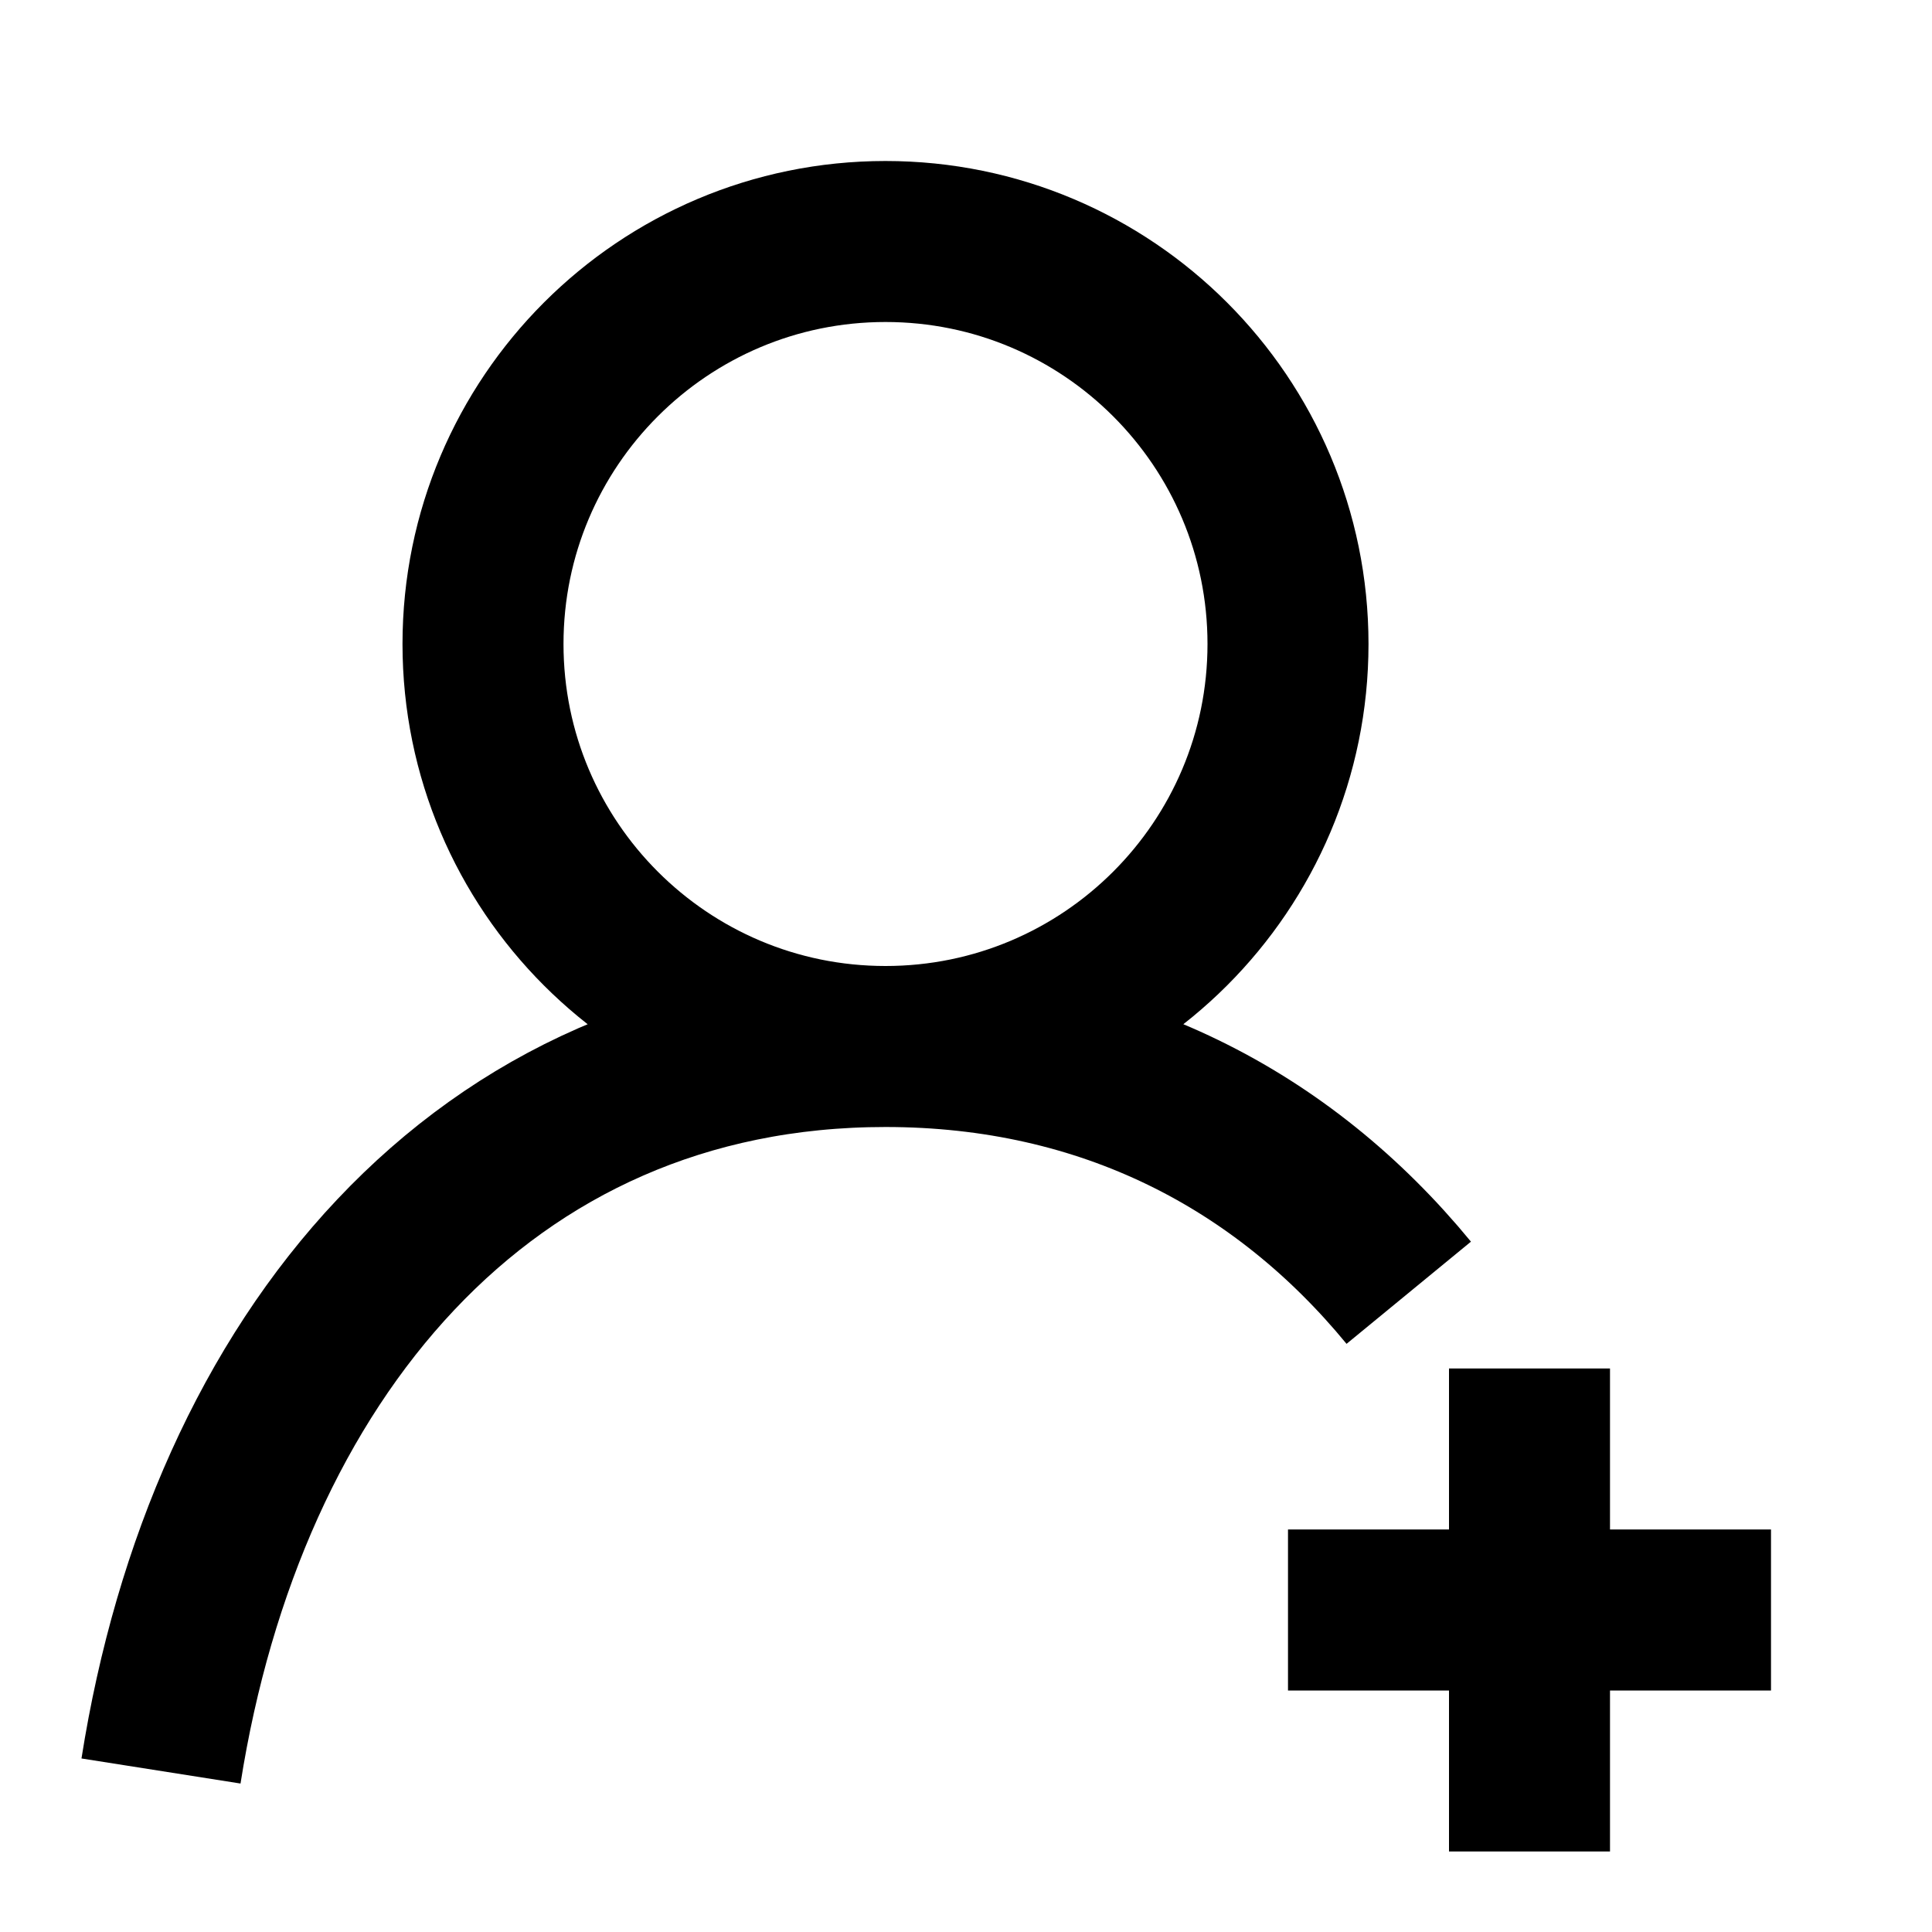
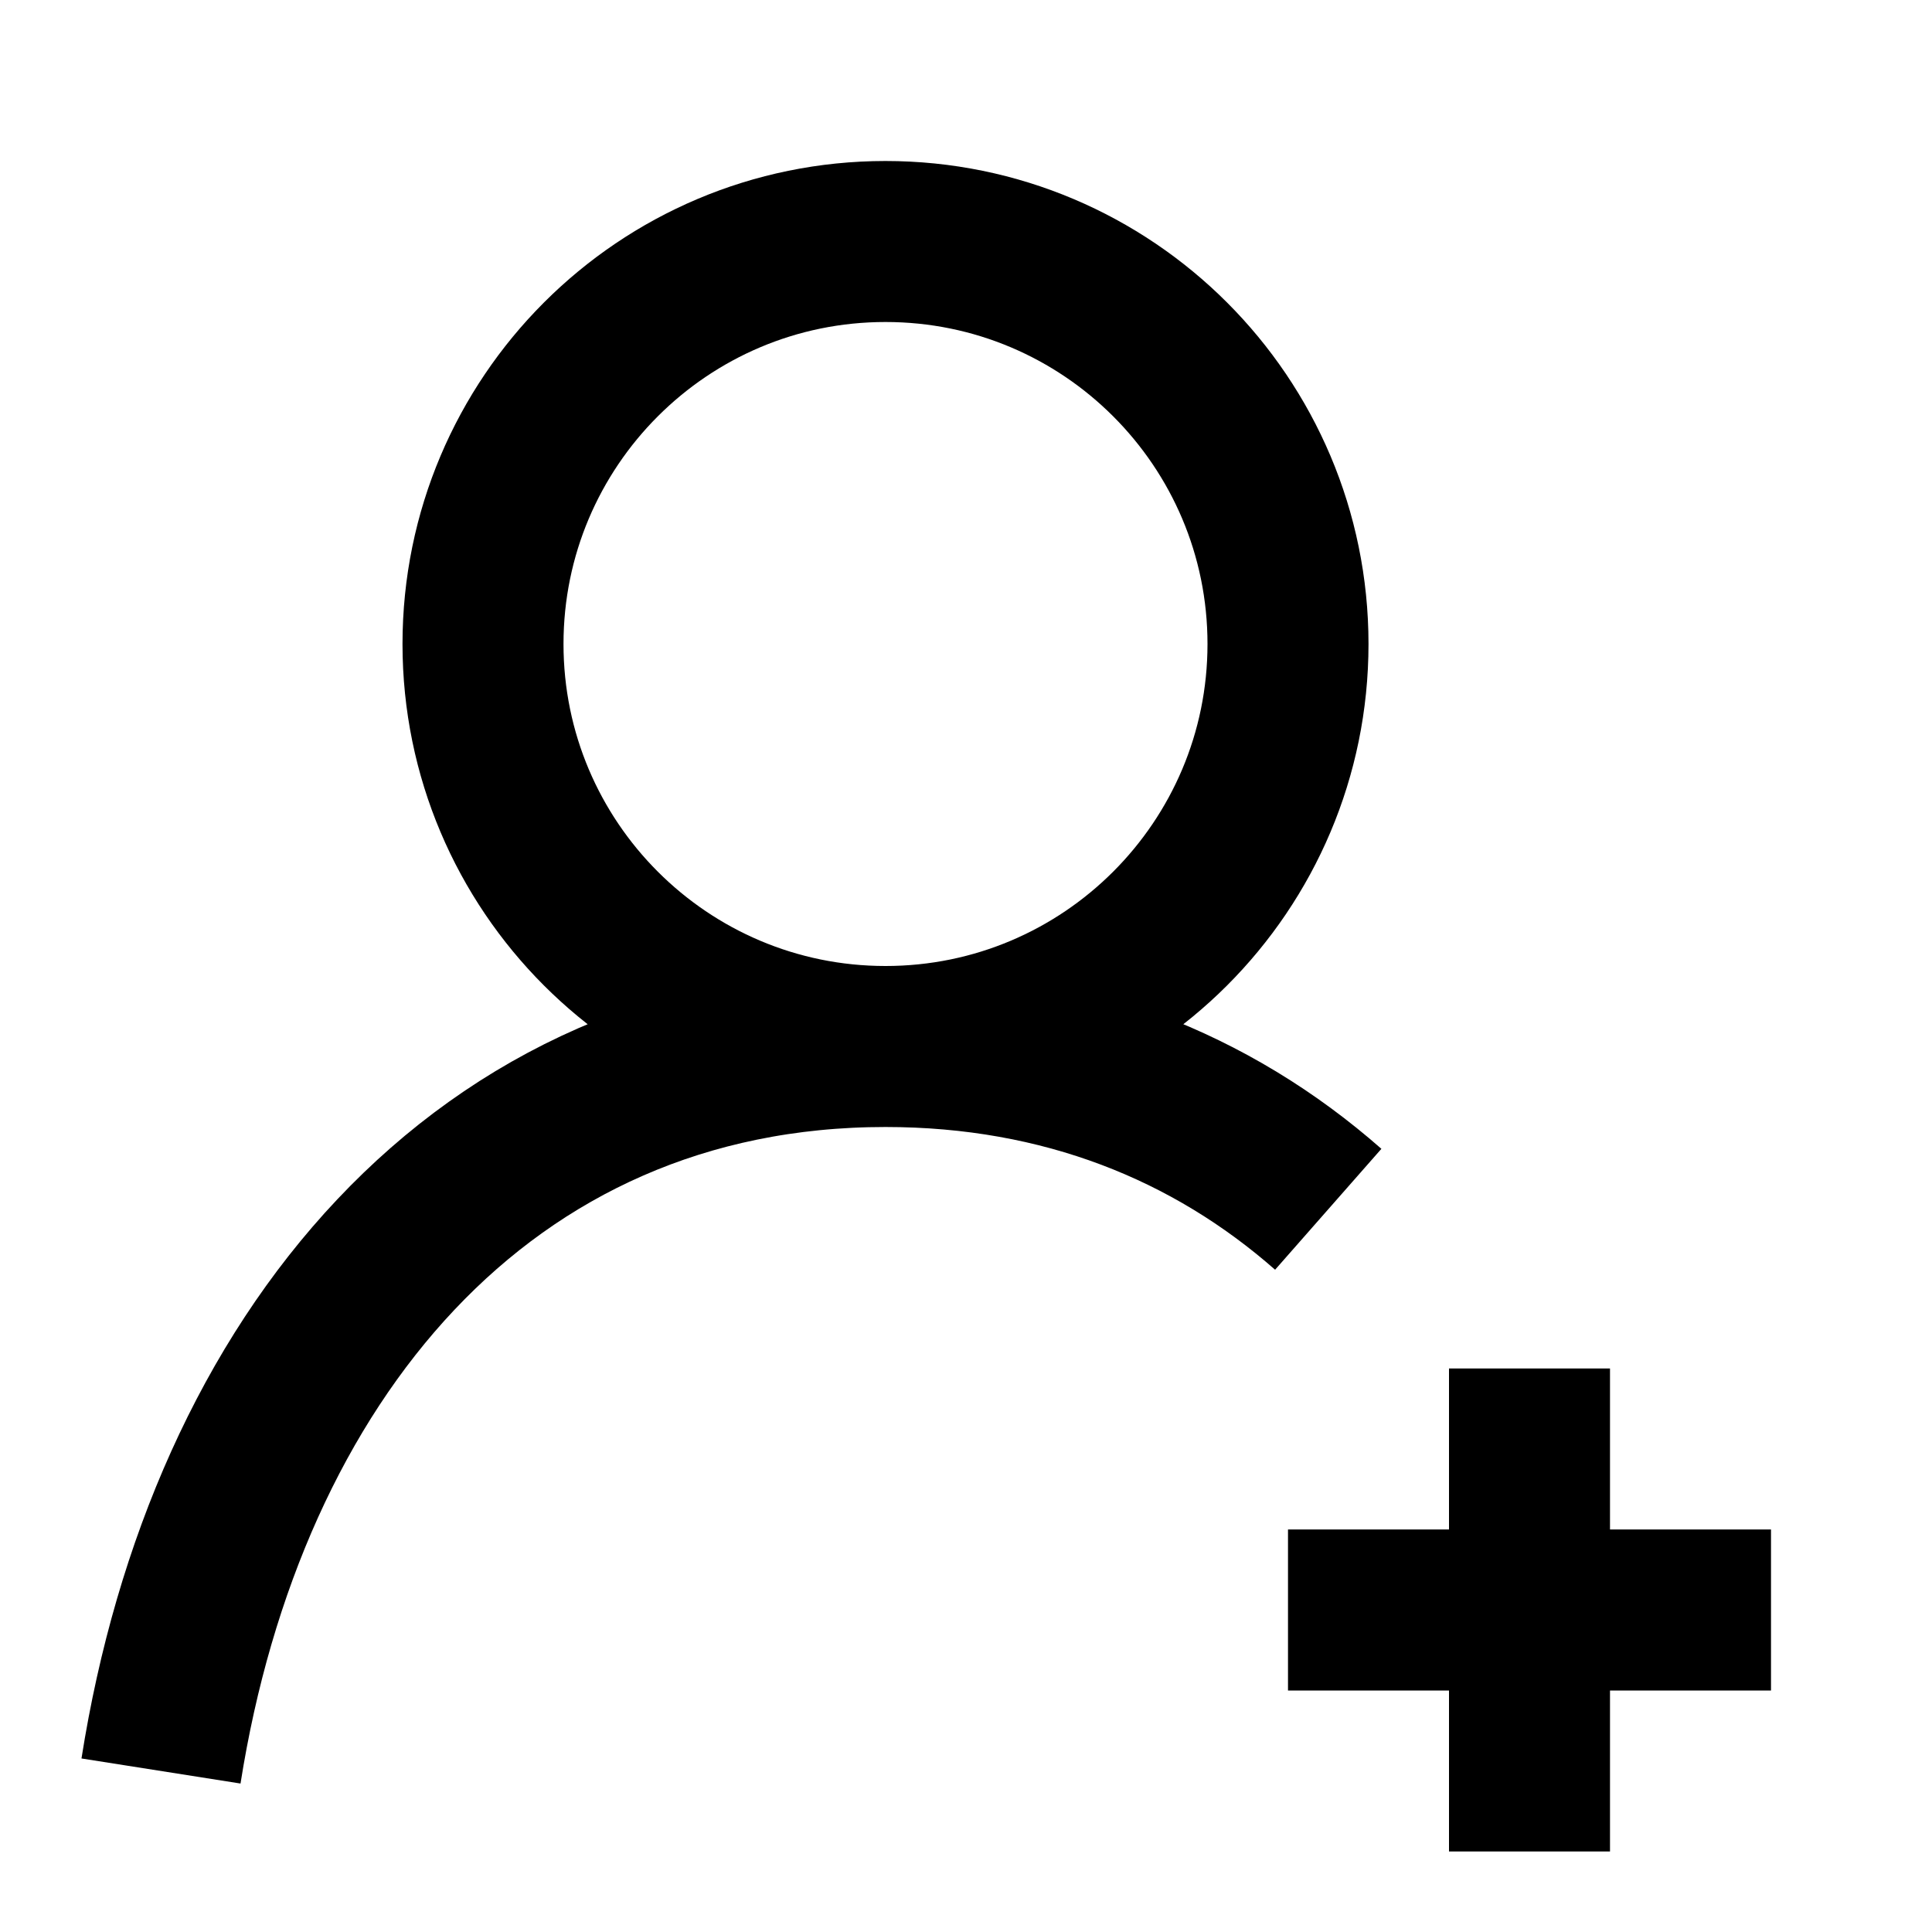
<svg xmlns="http://www.w3.org/2000/svg" width="24" height="24" viewBox="0 0 24 24" fill="none" stroke="currentColor" stroke-width="2" stroke-linecap="butt" stroke-linejoin="miter">
-   <path d="M19 17V23M22 20H16M11 13C13.761 13 16 10.761 16 8C16 5.239 13.761 3 11 3C8.239 3 6 5.239 6 8C6 10.761 8.239 13 11 13ZM11 13C13.75 13 15.945 14.166 17.5 16.059M11 13C5.976 13 2.805 16.892 2 22" />
+   <path d="M19 17V20M19 20V23M19 20H22M19 20H16M11 13C13.205 13 15.052 13.749 16.5 15.022M11 13C5.976 13 2.805 16.892 2 22M11 13C8.239 13 6 10.761 6 8C6 5.239 8.239 3 11 3C13.761 3 16 5.239 16 8C16 10.761 13.761 13 11 13Z" />
</svg>
